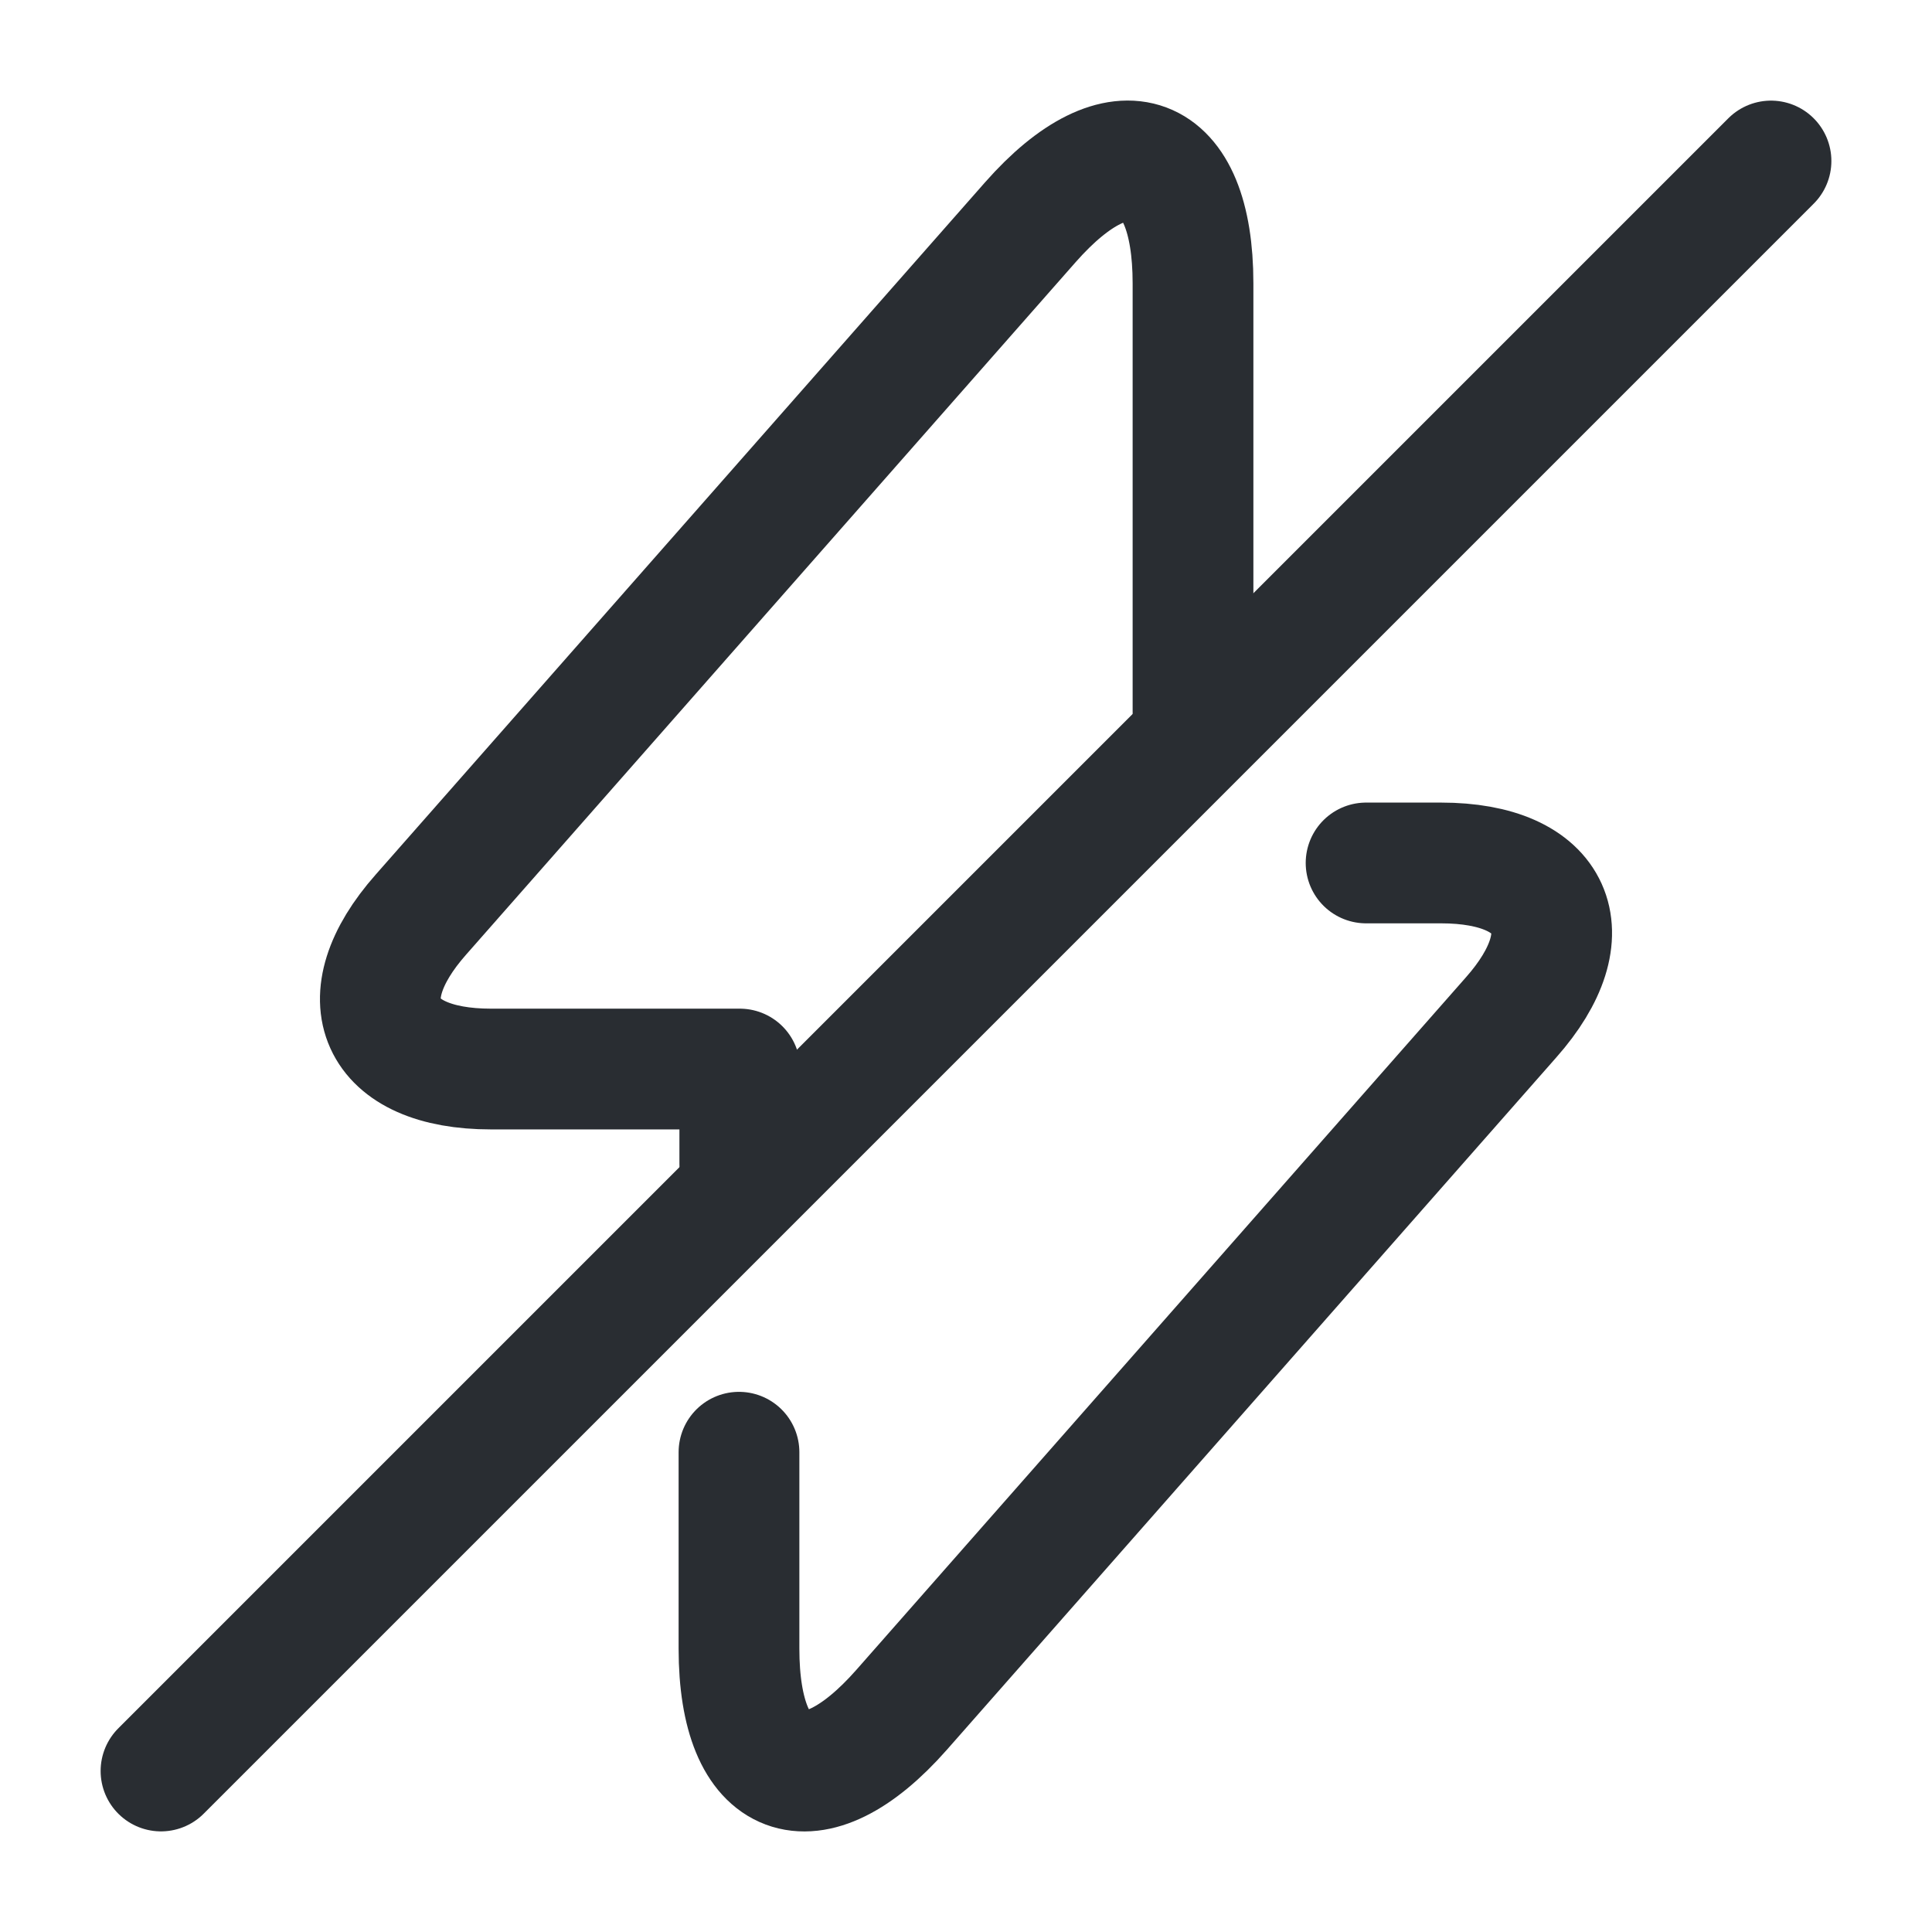
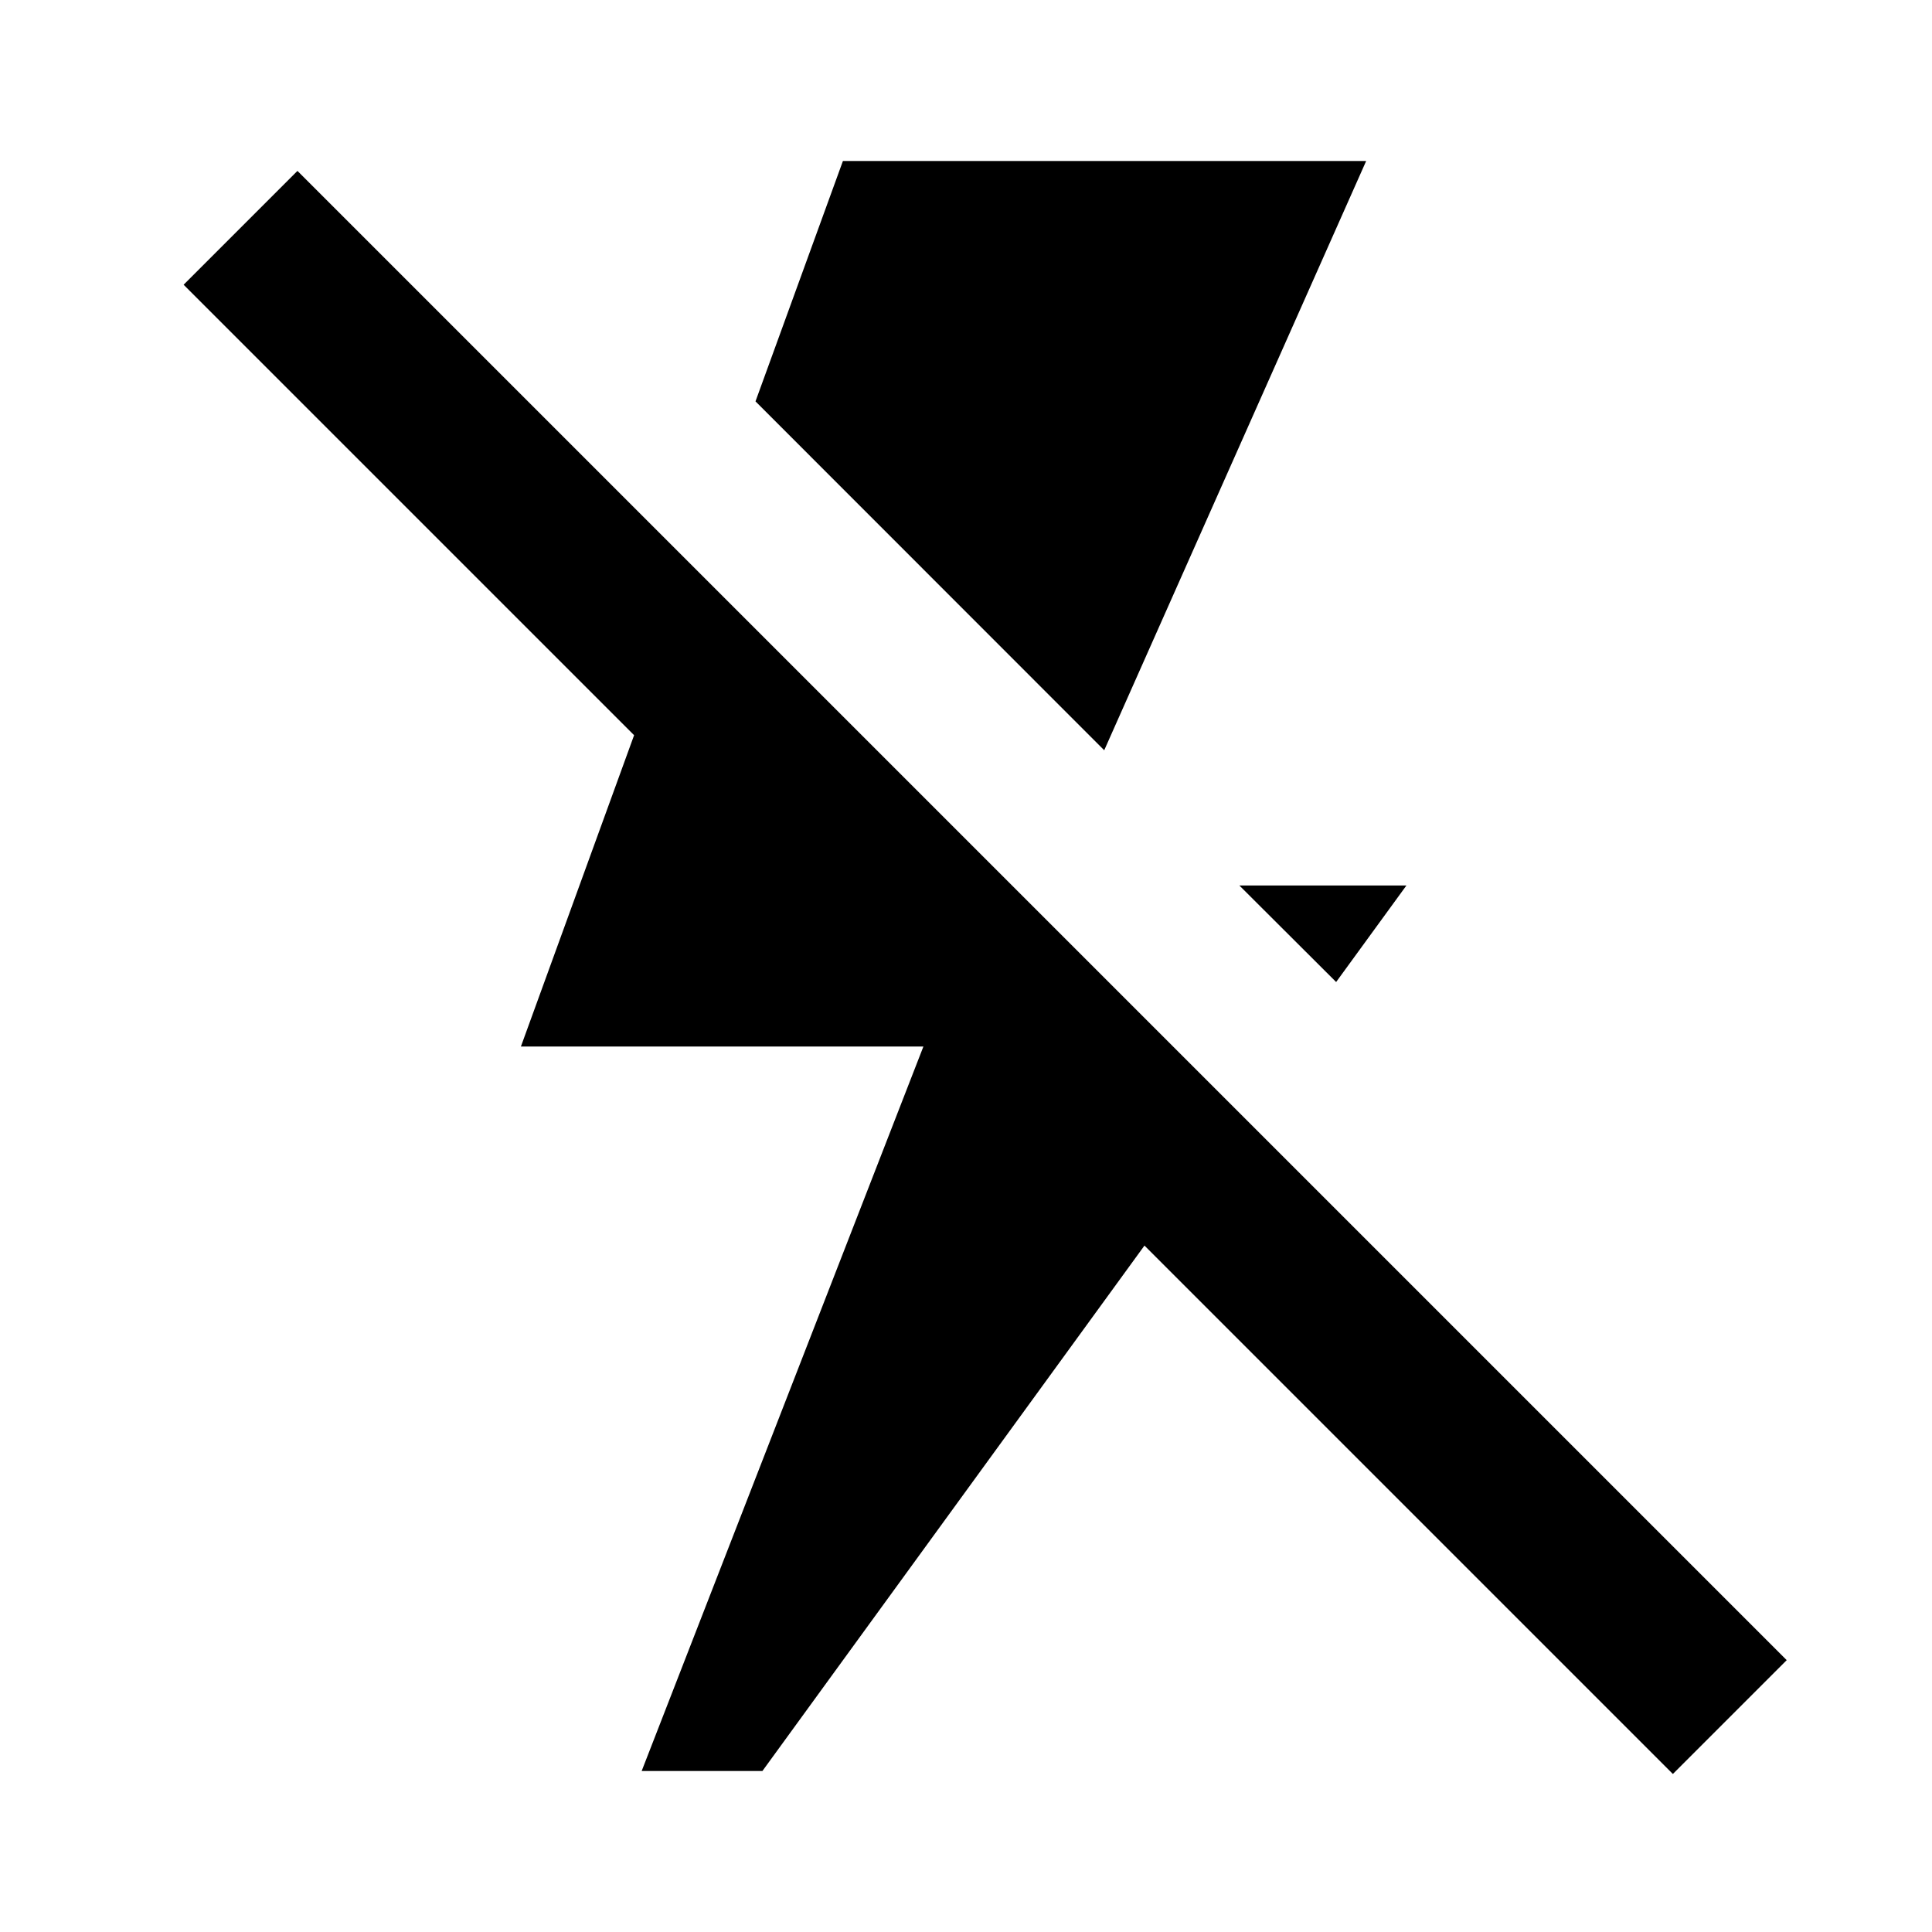
- <svg xmlns="http://www.w3.org/2000/svg" width="800px" height="800px" viewBox="0 0 24 24" fill="none">
-   <path d="M9.18 18.04V20.48C9.18 22.16 10.09 22.5 11.2 21.24L18.77 12.64C19.7 11.59 19.31 10.72 17.9 10.72H16.97" stroke="#292D32" stroke-width="1.5" stroke-miterlimit="10" stroke-linecap="round" stroke-linejoin="round" />
-   <path d="M14.82 8.84V3.52C14.82 1.84 13.91 1.5 12.8 2.76L5.23 11.36C4.3 12.41 4.69 13.28 6.1 13.28H9.19V14.46" stroke="#292D32" stroke-width="1.5" stroke-miterlimit="10" stroke-linecap="round" stroke-linejoin="round" />
-   <path d="M22 2L2 22" stroke="#292D32" stroke-width="1.5" stroke-linecap="round" stroke-linejoin="round" />
+ <svg xmlns="http://www.w3.org/2000/svg" viewBox="0 0 24 24" width="24px" height="24px">
+   <path d="M 10.471 2 L 9.385 4.986 L 13.717 9.32 L 16.971 2 L 10.471 2 z M 3.695 2.123 L 2.281 3.537 L 7.877 9.133 L 6.471 13 L 11.471 13 L 7.971 22 L 9.471 22 L 14.217 15.473 L 20.781 22.037 L 22.195 20.623 L 3.695 2.123 z M 15.396 11 L 16.598 12.199 L 17.471 11 L 15.396 11 z" />
</svg>
